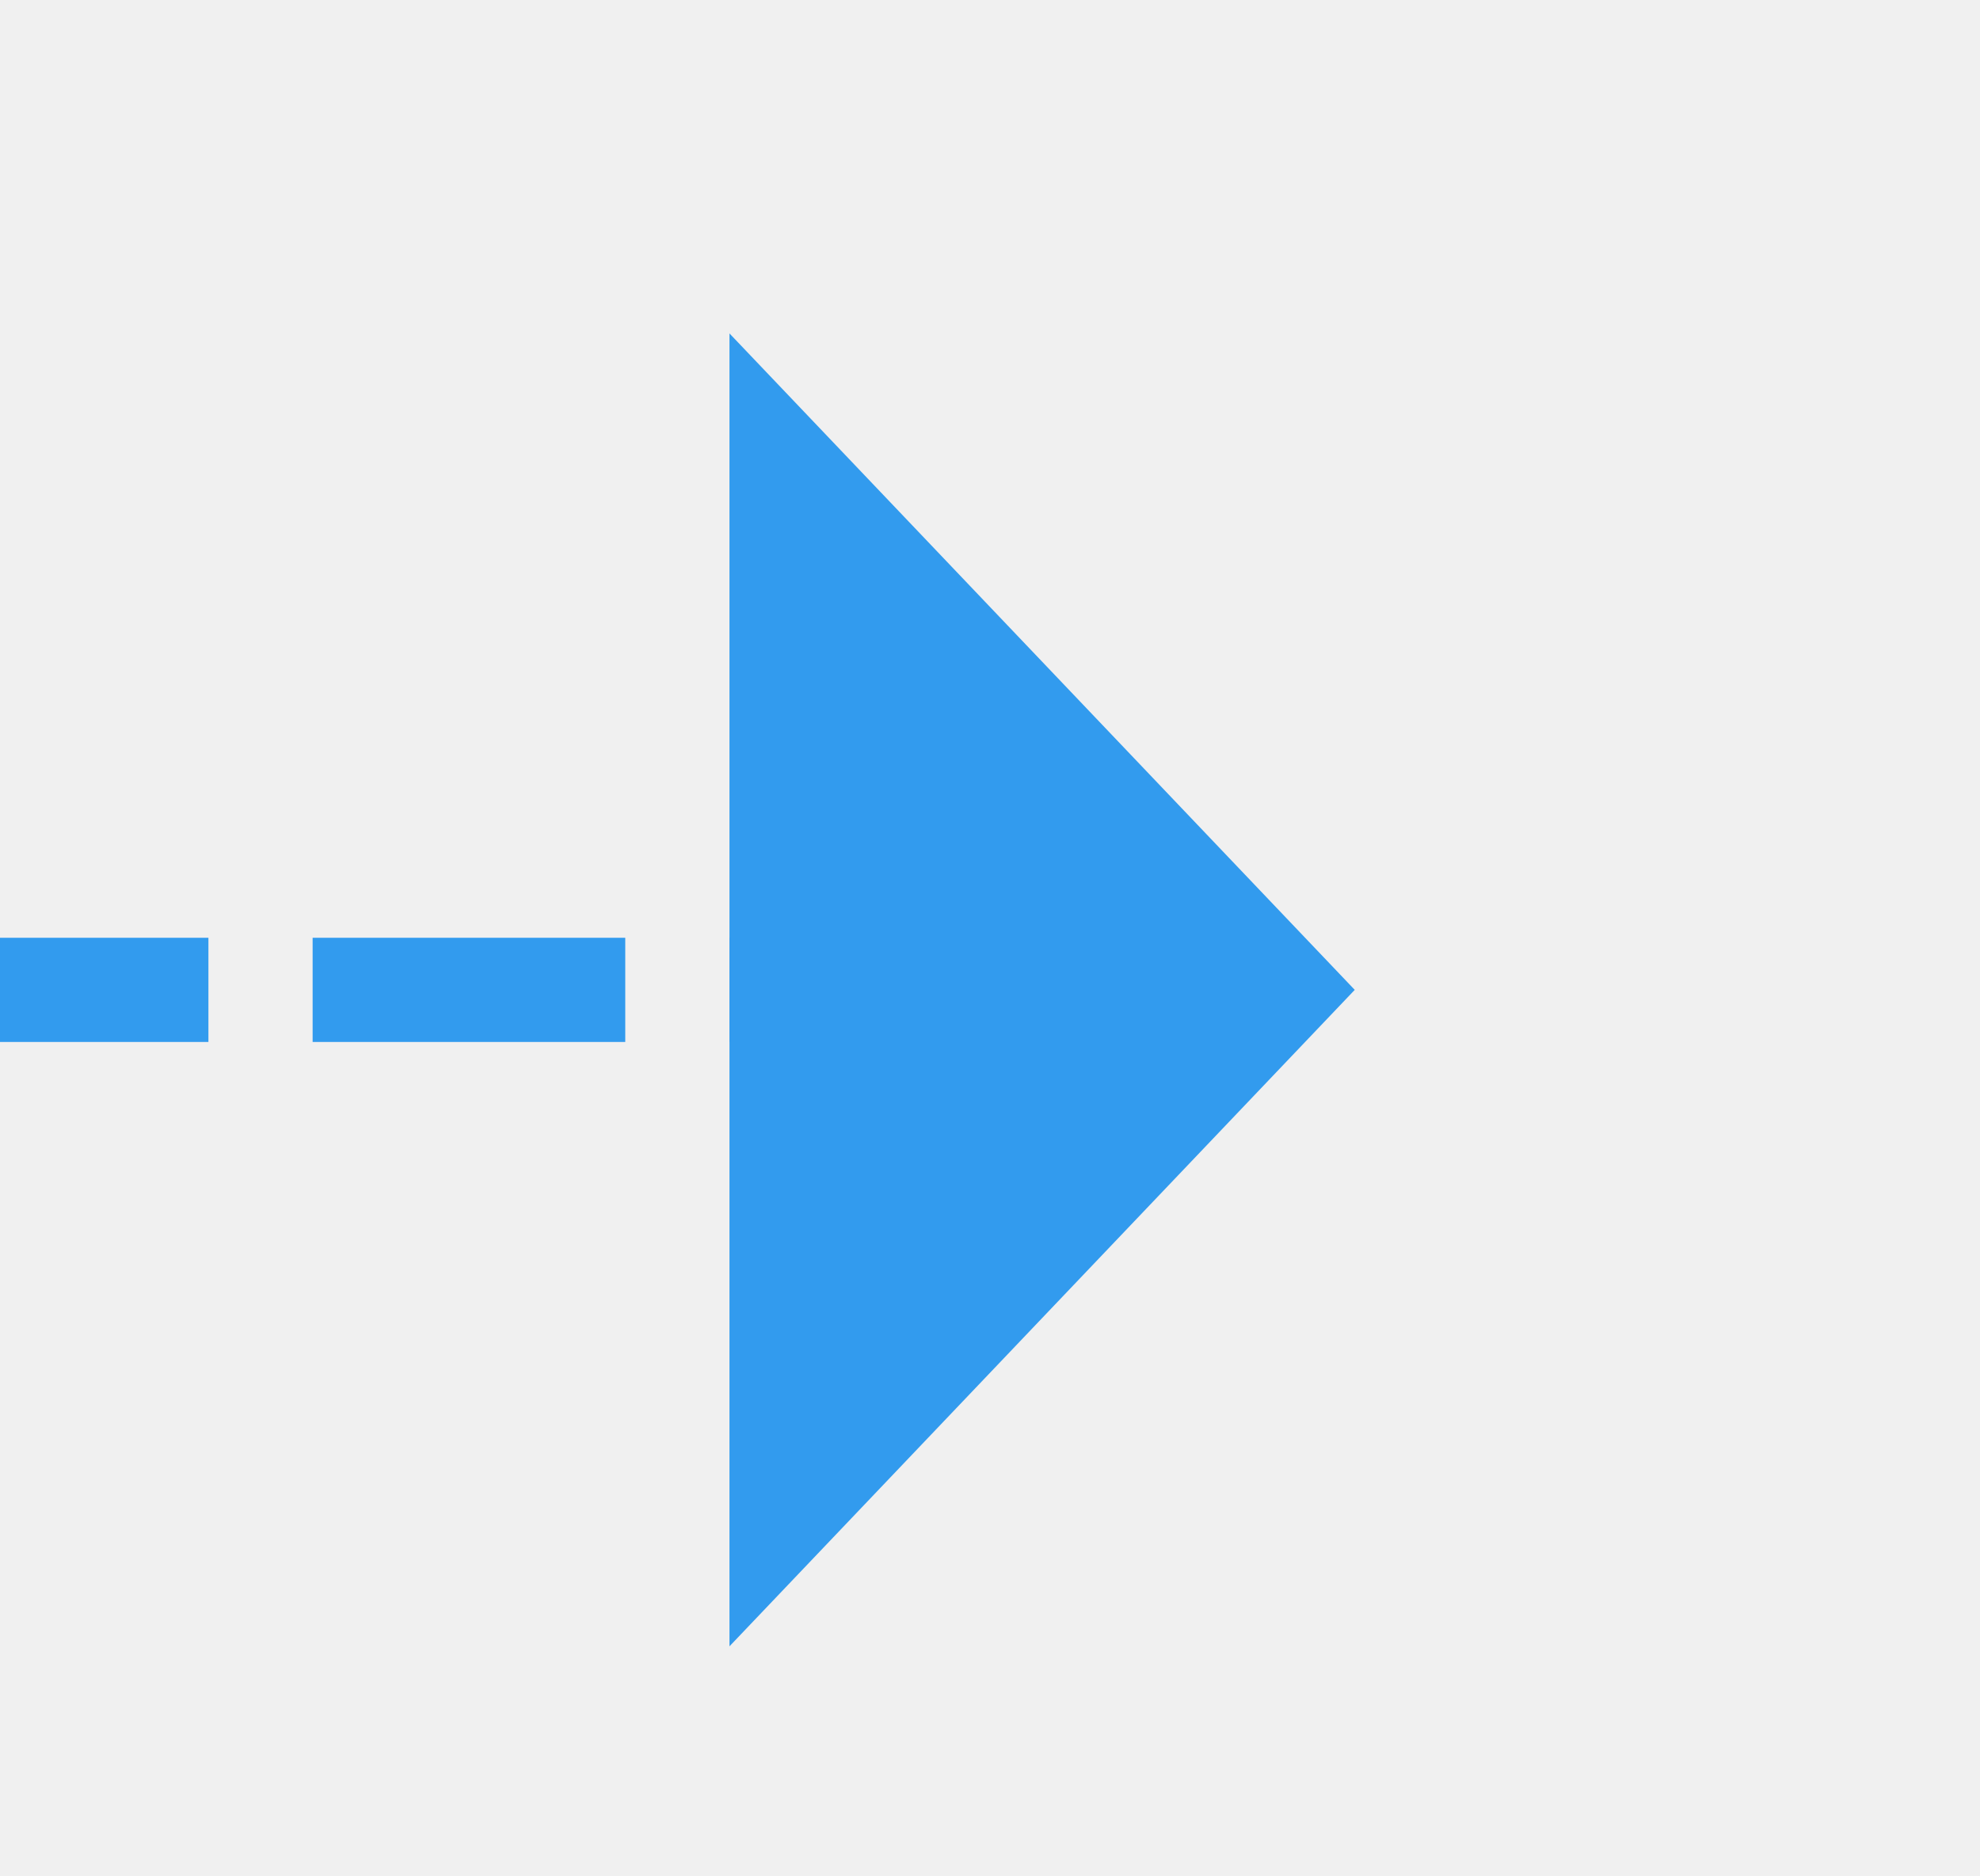
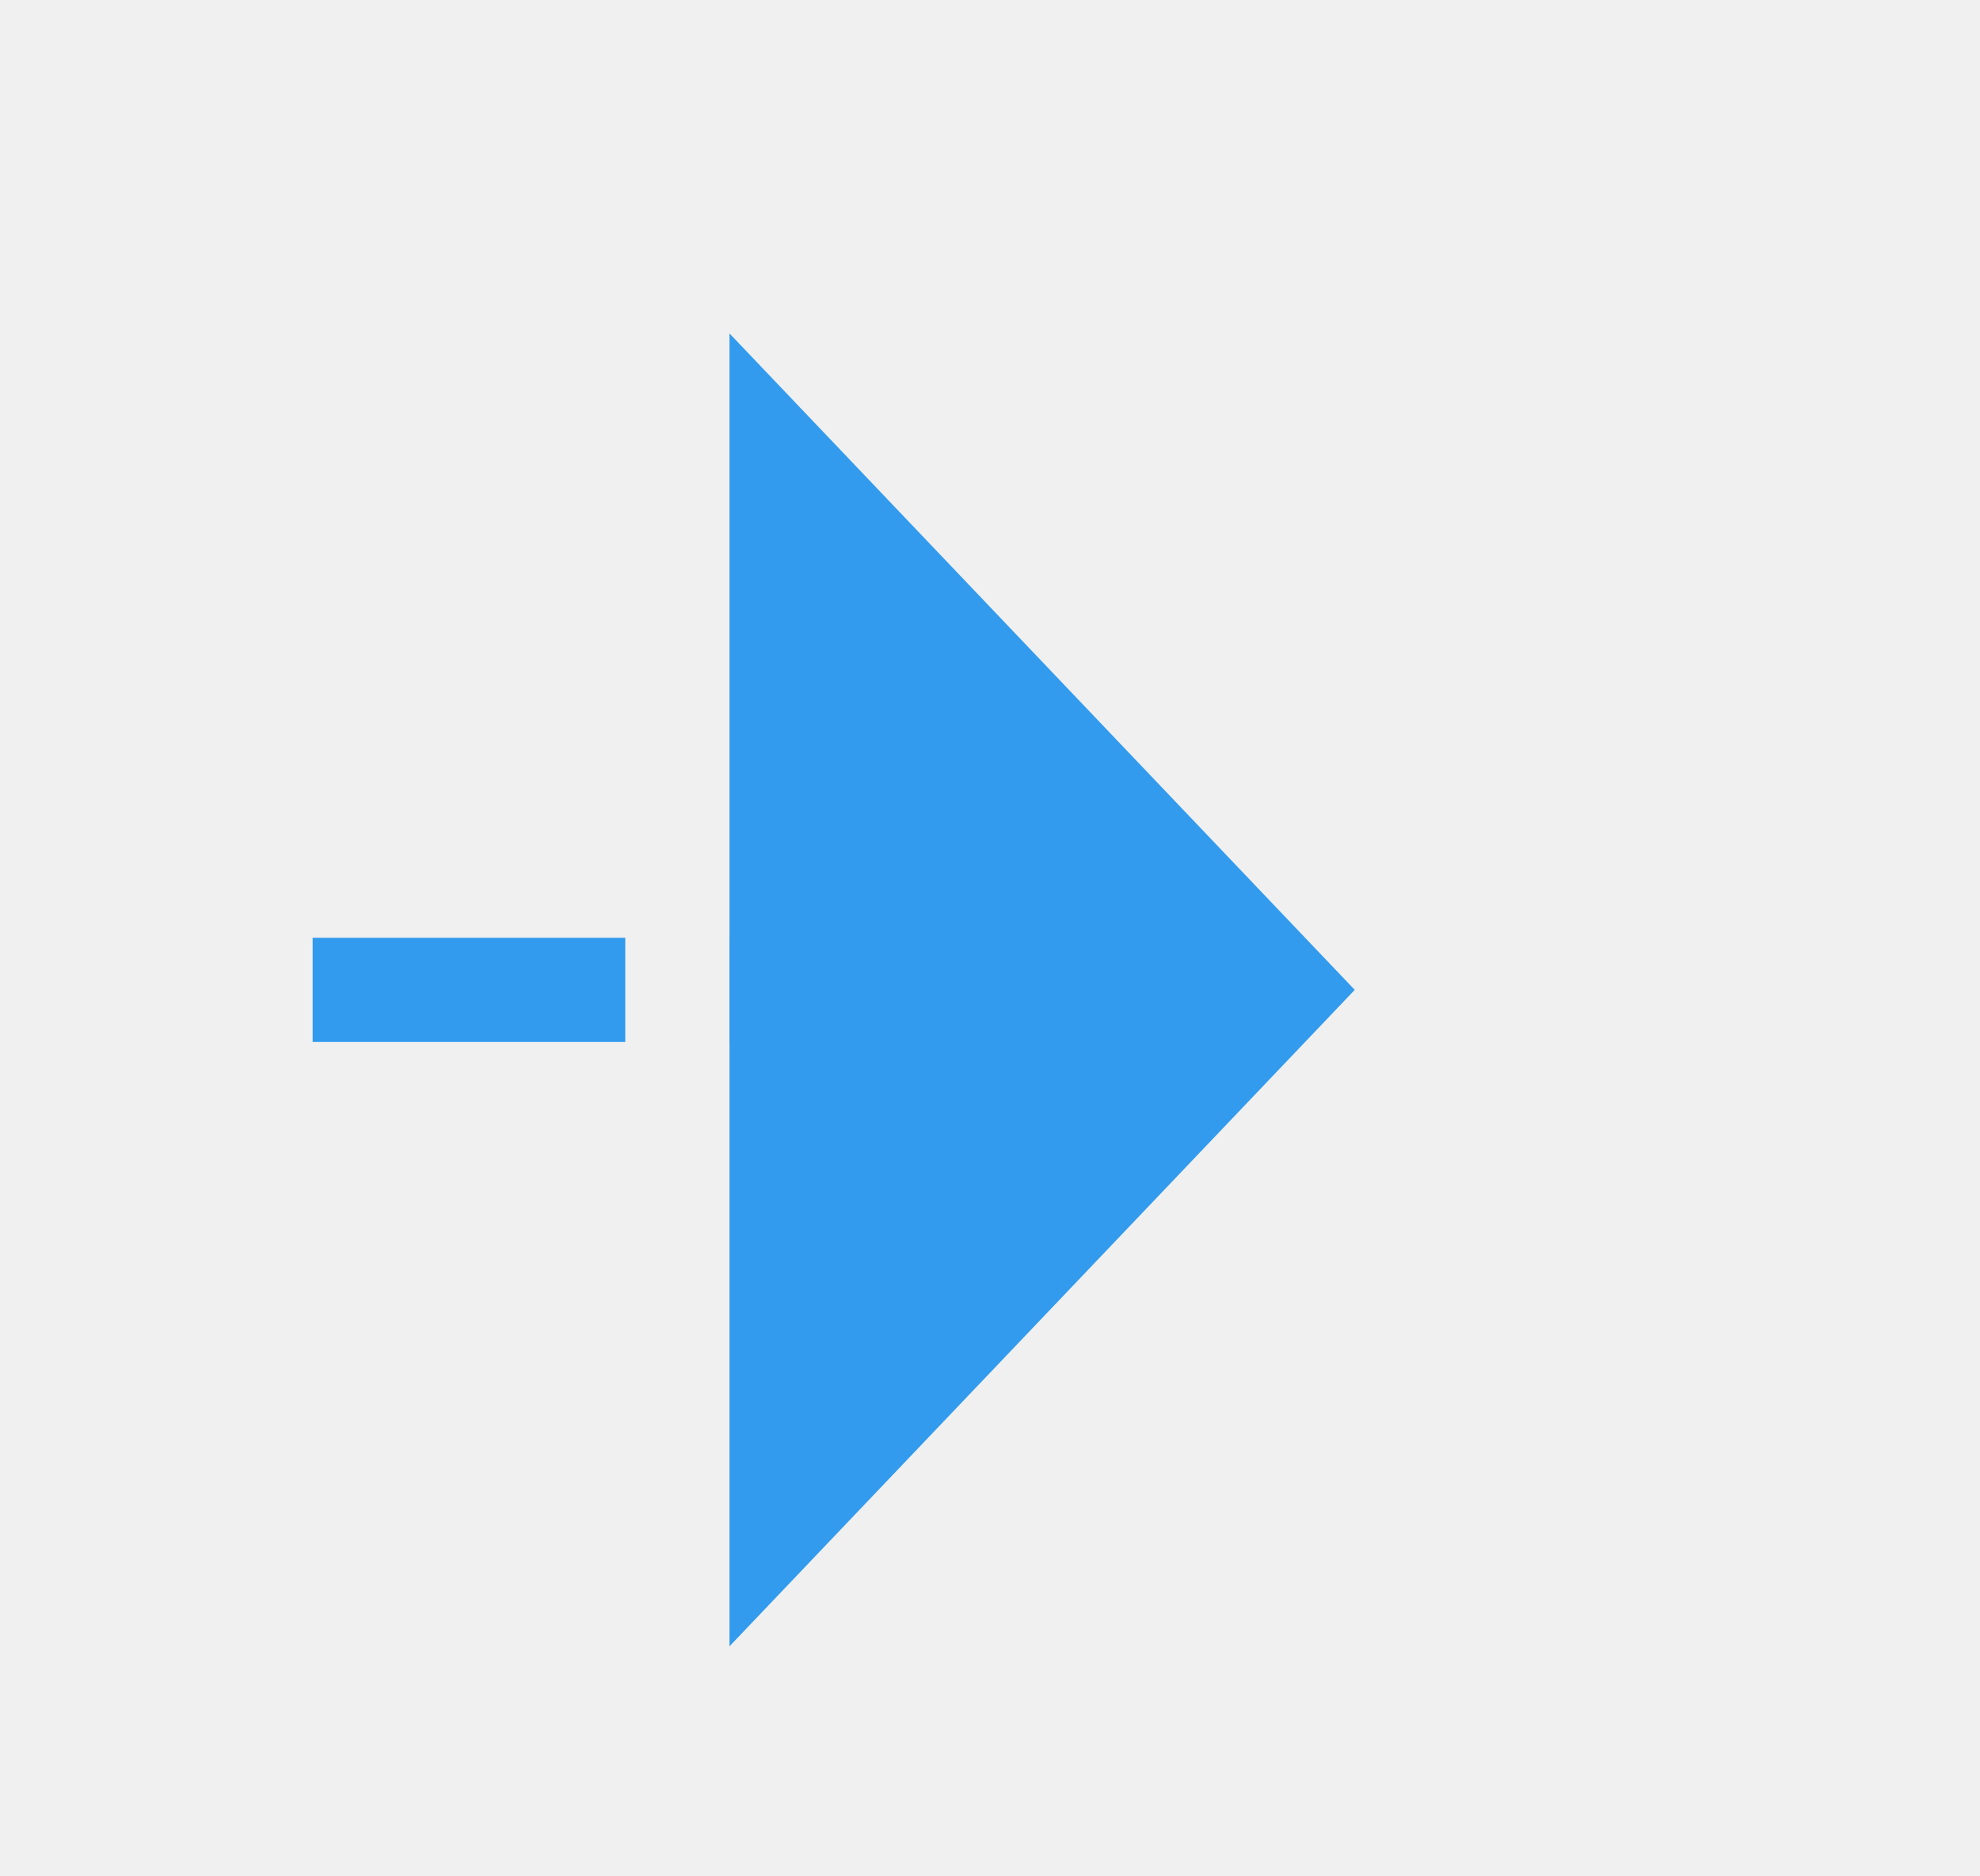
- <svg xmlns="http://www.w3.org/2000/svg" version="1.1" width="19px" height="18px" preserveAspectRatio="xMinYMid meet" viewBox="1231 1803  19 16">
-   <path d="M 1214 1811.5  L 1239 1811.5  " stroke-width="1" stroke-dasharray="3,1" stroke="#329bee" fill="none" />
-   <path d="M 1238 1817.8  L 1244 1811.5  L 1238 1805.2  L 1238 1817.8  Z " fill-rule="nonzero" fill="#329bee" stroke="none" />
+ <svg xmlns="http://www.w3.org/2000/svg" version="1.1" width="19px" height="18px" preserveAspectRatio="xMinYMid meet" viewBox="1515 1403  19 16">
+   <defs>
+     <mask fill="white" id="clip206">
+       <path d="M 1488 1400  L 1518 1400  L 1518 1423  L 1488 1423  Z M 1477 1400  L 1537 1400  L 1537 1423  L 1477 1423  Z " fill-rule="evenodd" />
+     </mask>
+   </defs>
+   <path d="M 1488 1411.5  L 1477 1411.5  M 1518 1411.5  L 1523 1411.5  " stroke-width="1" stroke-dasharray="3,1" stroke="#329bee" fill="none" />
+   <path d="M 1522 1417.8  L 1528 1411.5  L 1522 1405.2  L 1522 1417.8  Z " fill-rule="nonzero" fill="#329bee" stroke="none" mask="url(#clip206)" />
</svg>
